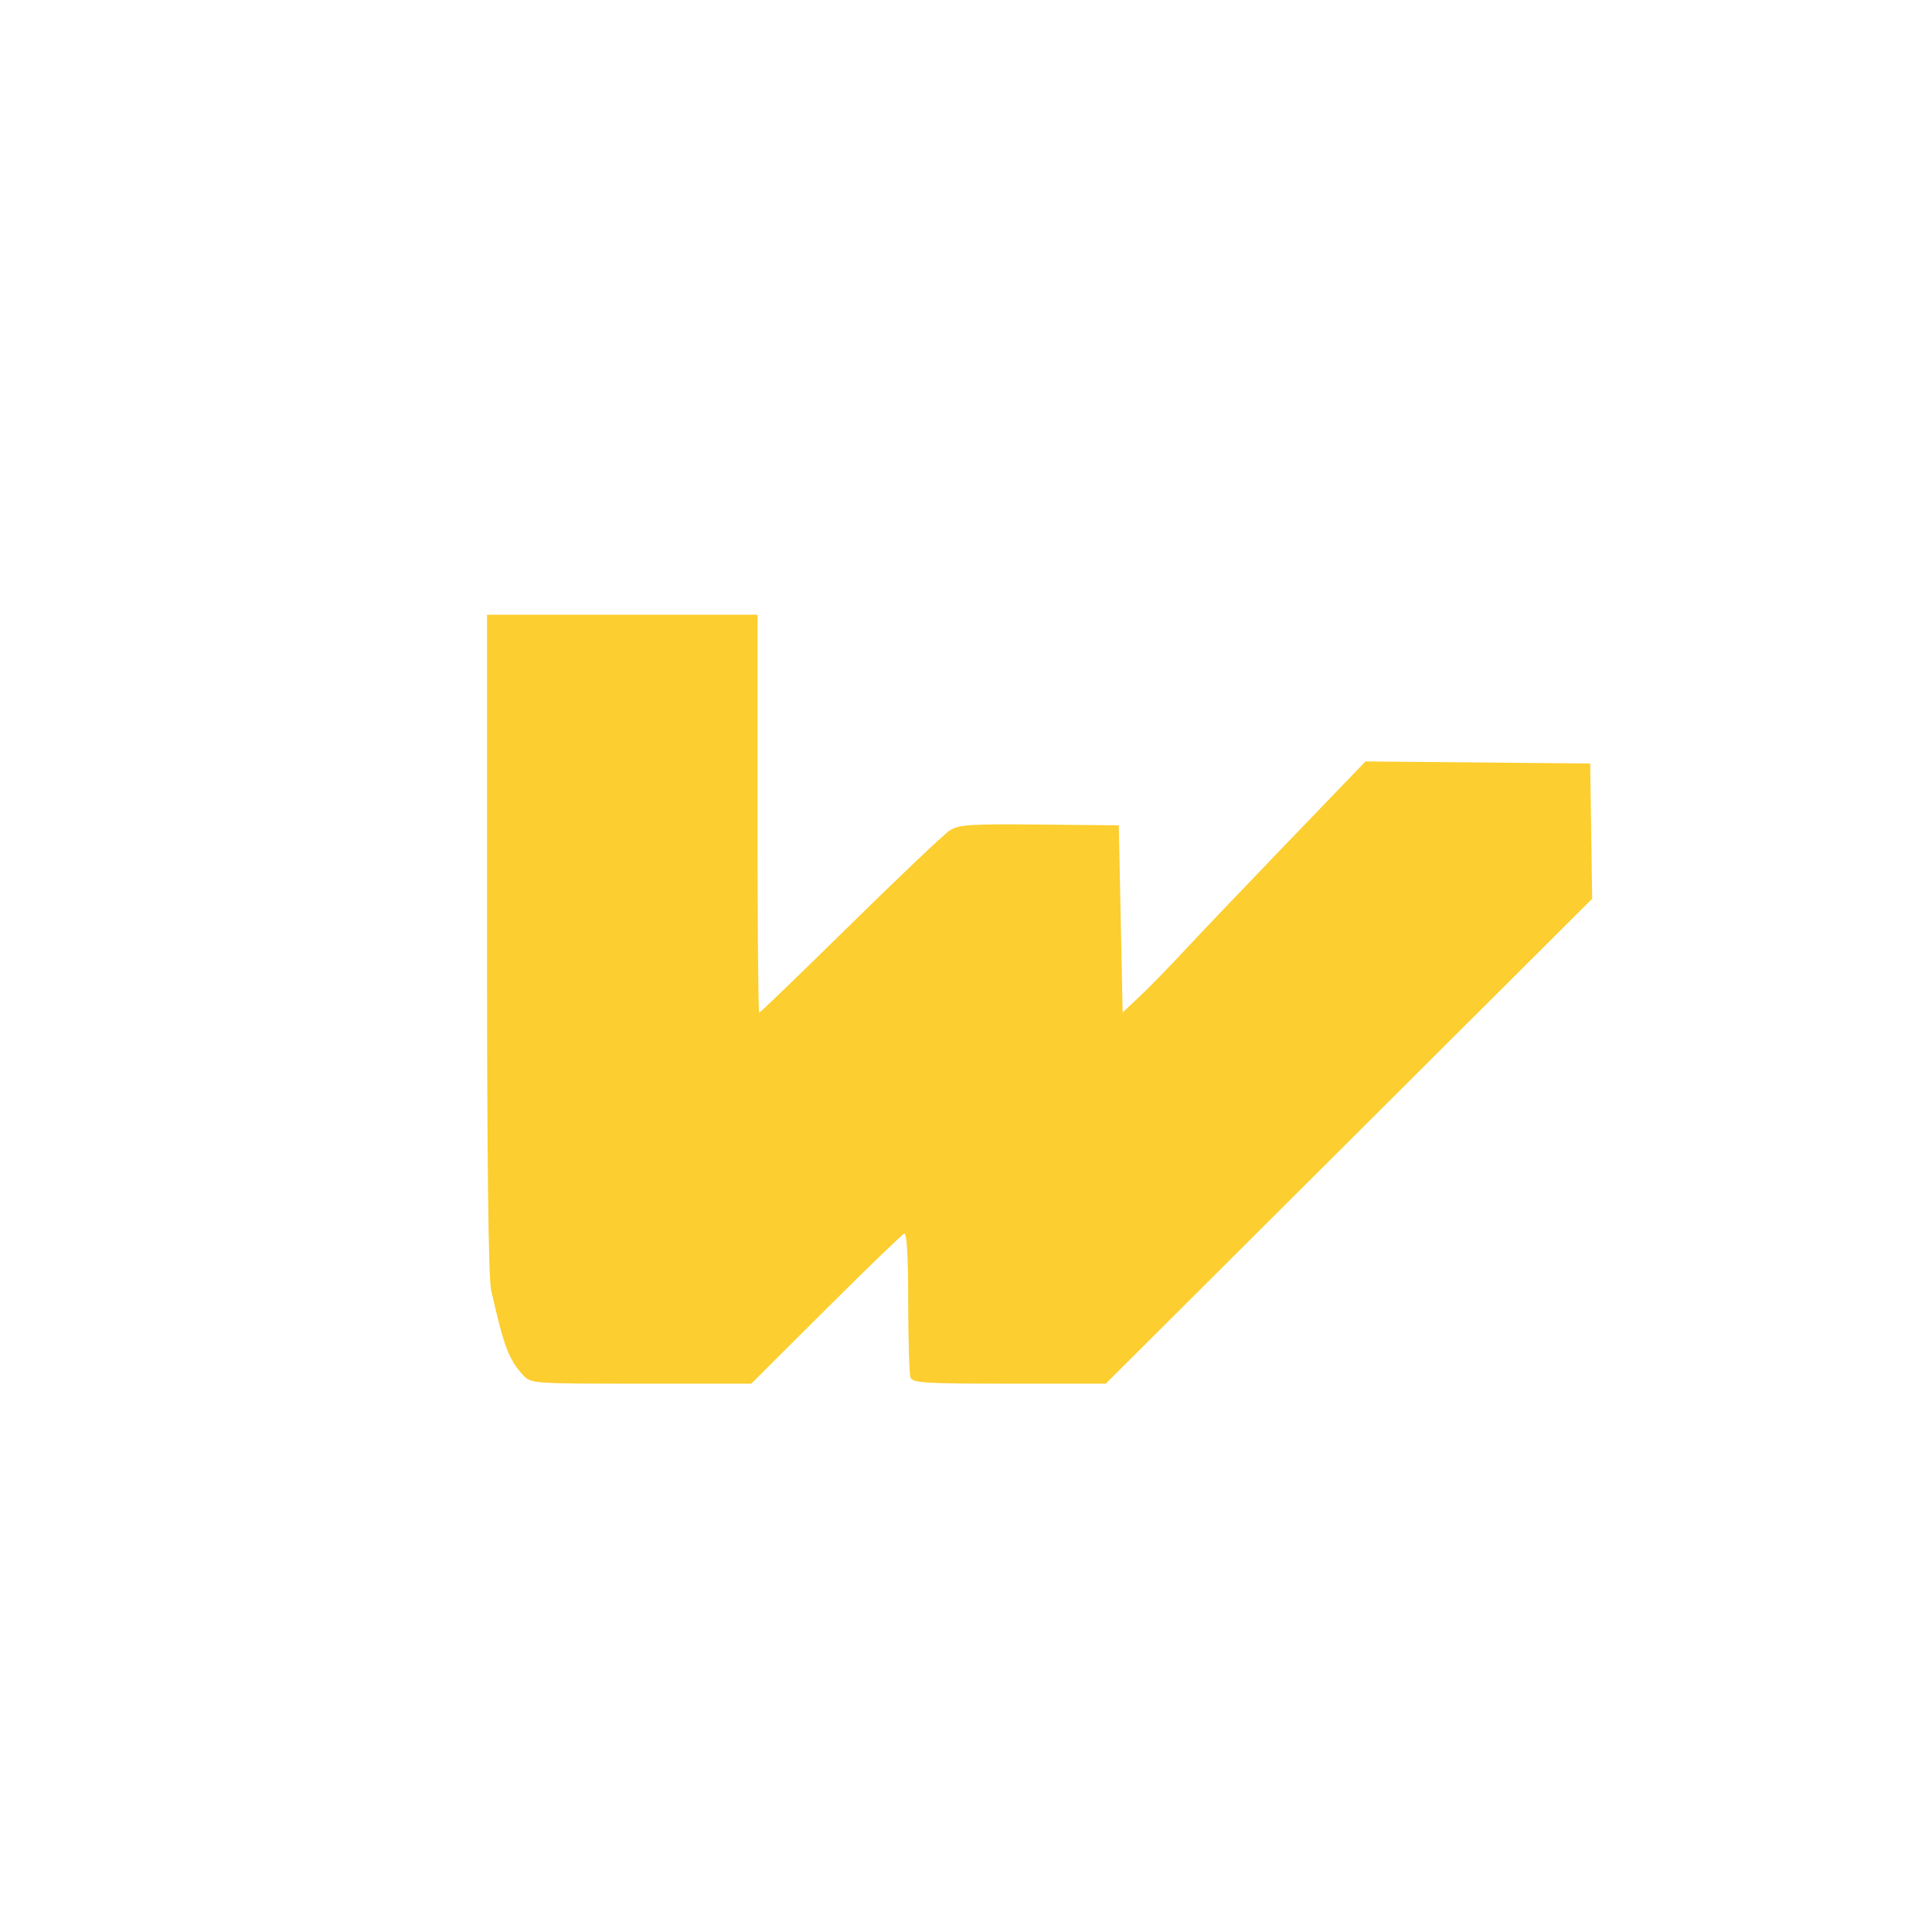
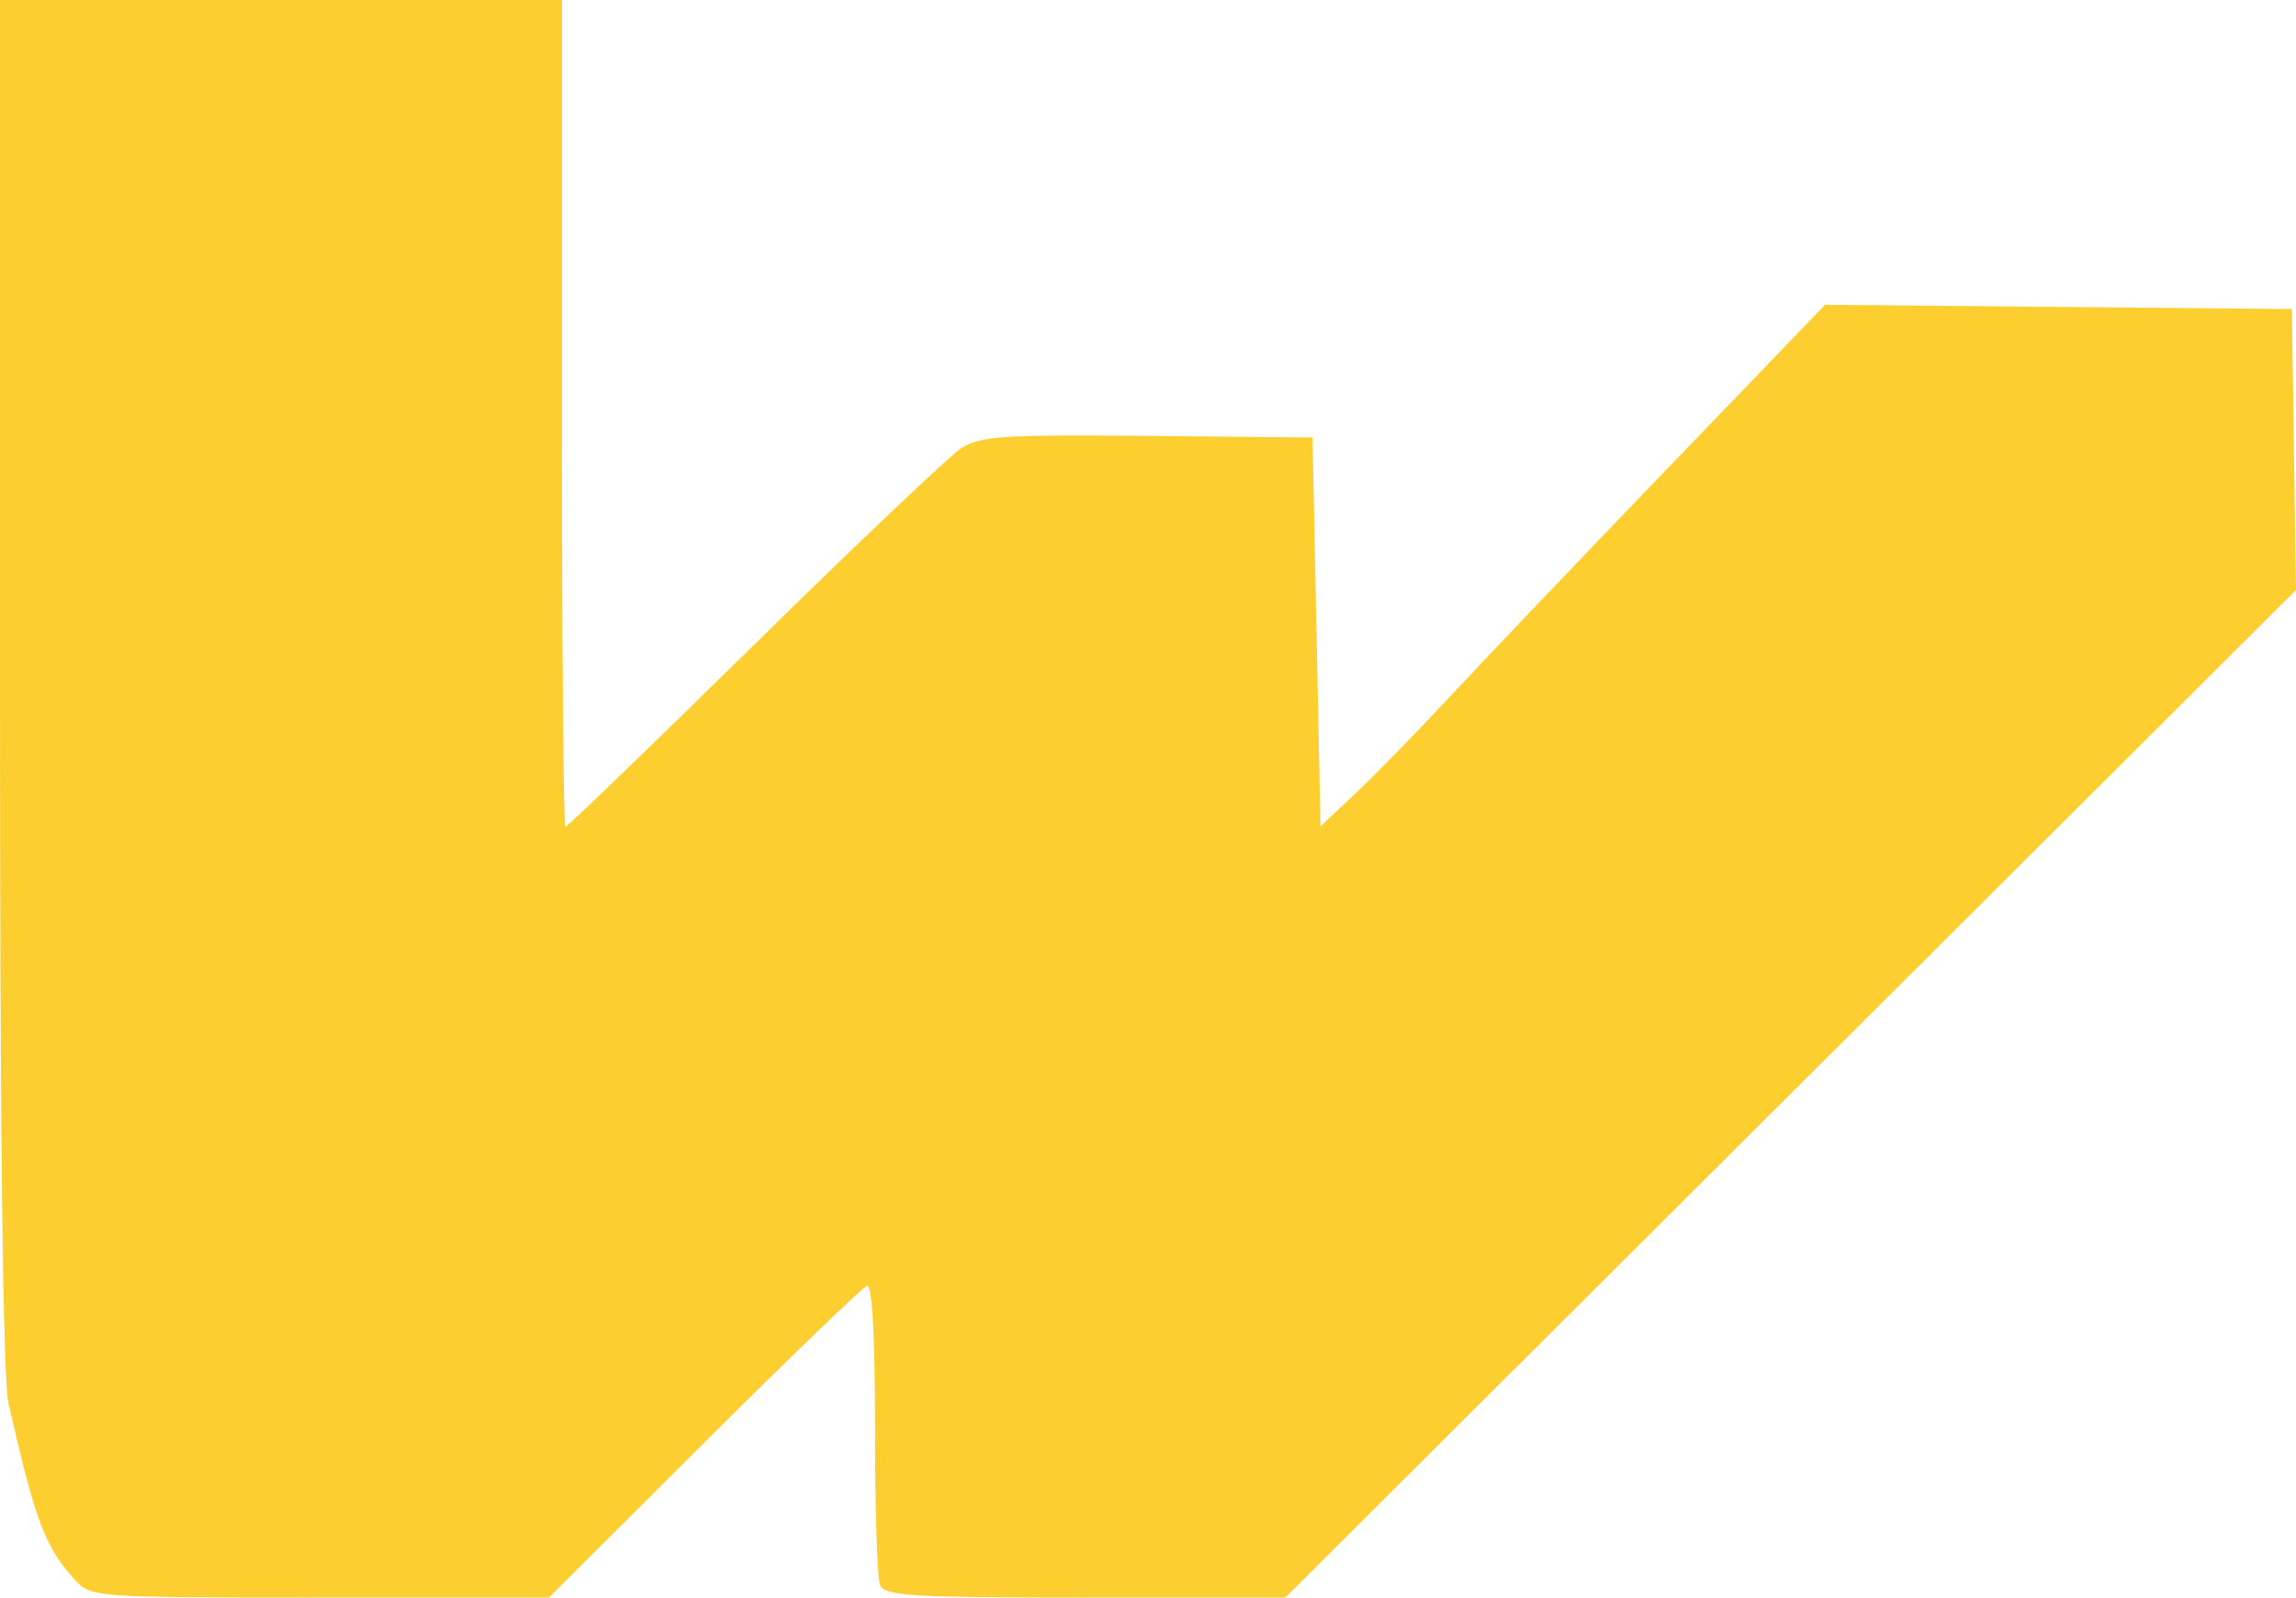
- <svg xmlns="http://www.w3.org/2000/svg" version="1.1" id="svg1" width="500" height="500" viewBox="0 0 500 500">
+ <svg xmlns="http://www.w3.org/2000/svg" version="1.1" id="svg1" width="286.011" height="199" viewBox="0 0 286.011 199">
  <defs id="defs1" />
-   <g id="g1">
+   <g id="g1" transform="translate(-126.0404,-159.0909)">
    <path style="fill:#fcce2f" d="m 135.332,355.841 c -3.681,-4.026 -4.929,-7.352 -8.23,-21.943 -0.704,-3.111 -1.062,-33.363 -1.062,-89.75 v -85.057 h 35 35 v 51.5 c 0,28.325 0.196,51.5 0.436,51.5 0.24,0 10.823,-10.212 23.519,-22.693 12.696,-12.481 24.286,-23.481 25.754,-24.445 2.353,-1.544 5.116,-1.729 23.231,-1.557 l 20.56,0.195 0.5,24.221 0.5,24.221 4.5,-4.25 c 2.475,-2.338 7.621,-7.612 11.436,-11.721 3.815,-4.109 15.93,-16.815 26.924,-28.236 l 19.988,-20.765 29.076,0.265 29.076,0.265 0.256,17.5 0.256,17.5 -62.942,62.75 -62.942,62.75 h -24.956 c -21.834,0 -25.032,-0.198 -25.563,-1.582 -0.334,-0.87 -0.607,-9.682 -0.607,-19.583 0,-11.51 -0.359,-17.881 -0.996,-17.668 -0.548,0.183 -9.685,8.996 -20.305,19.583 l -19.309,19.25 h -28.52 c -28.3,0 -28.536,-0.017 -30.578,-2.25 z" id="path1" />
  </g>
</svg>
